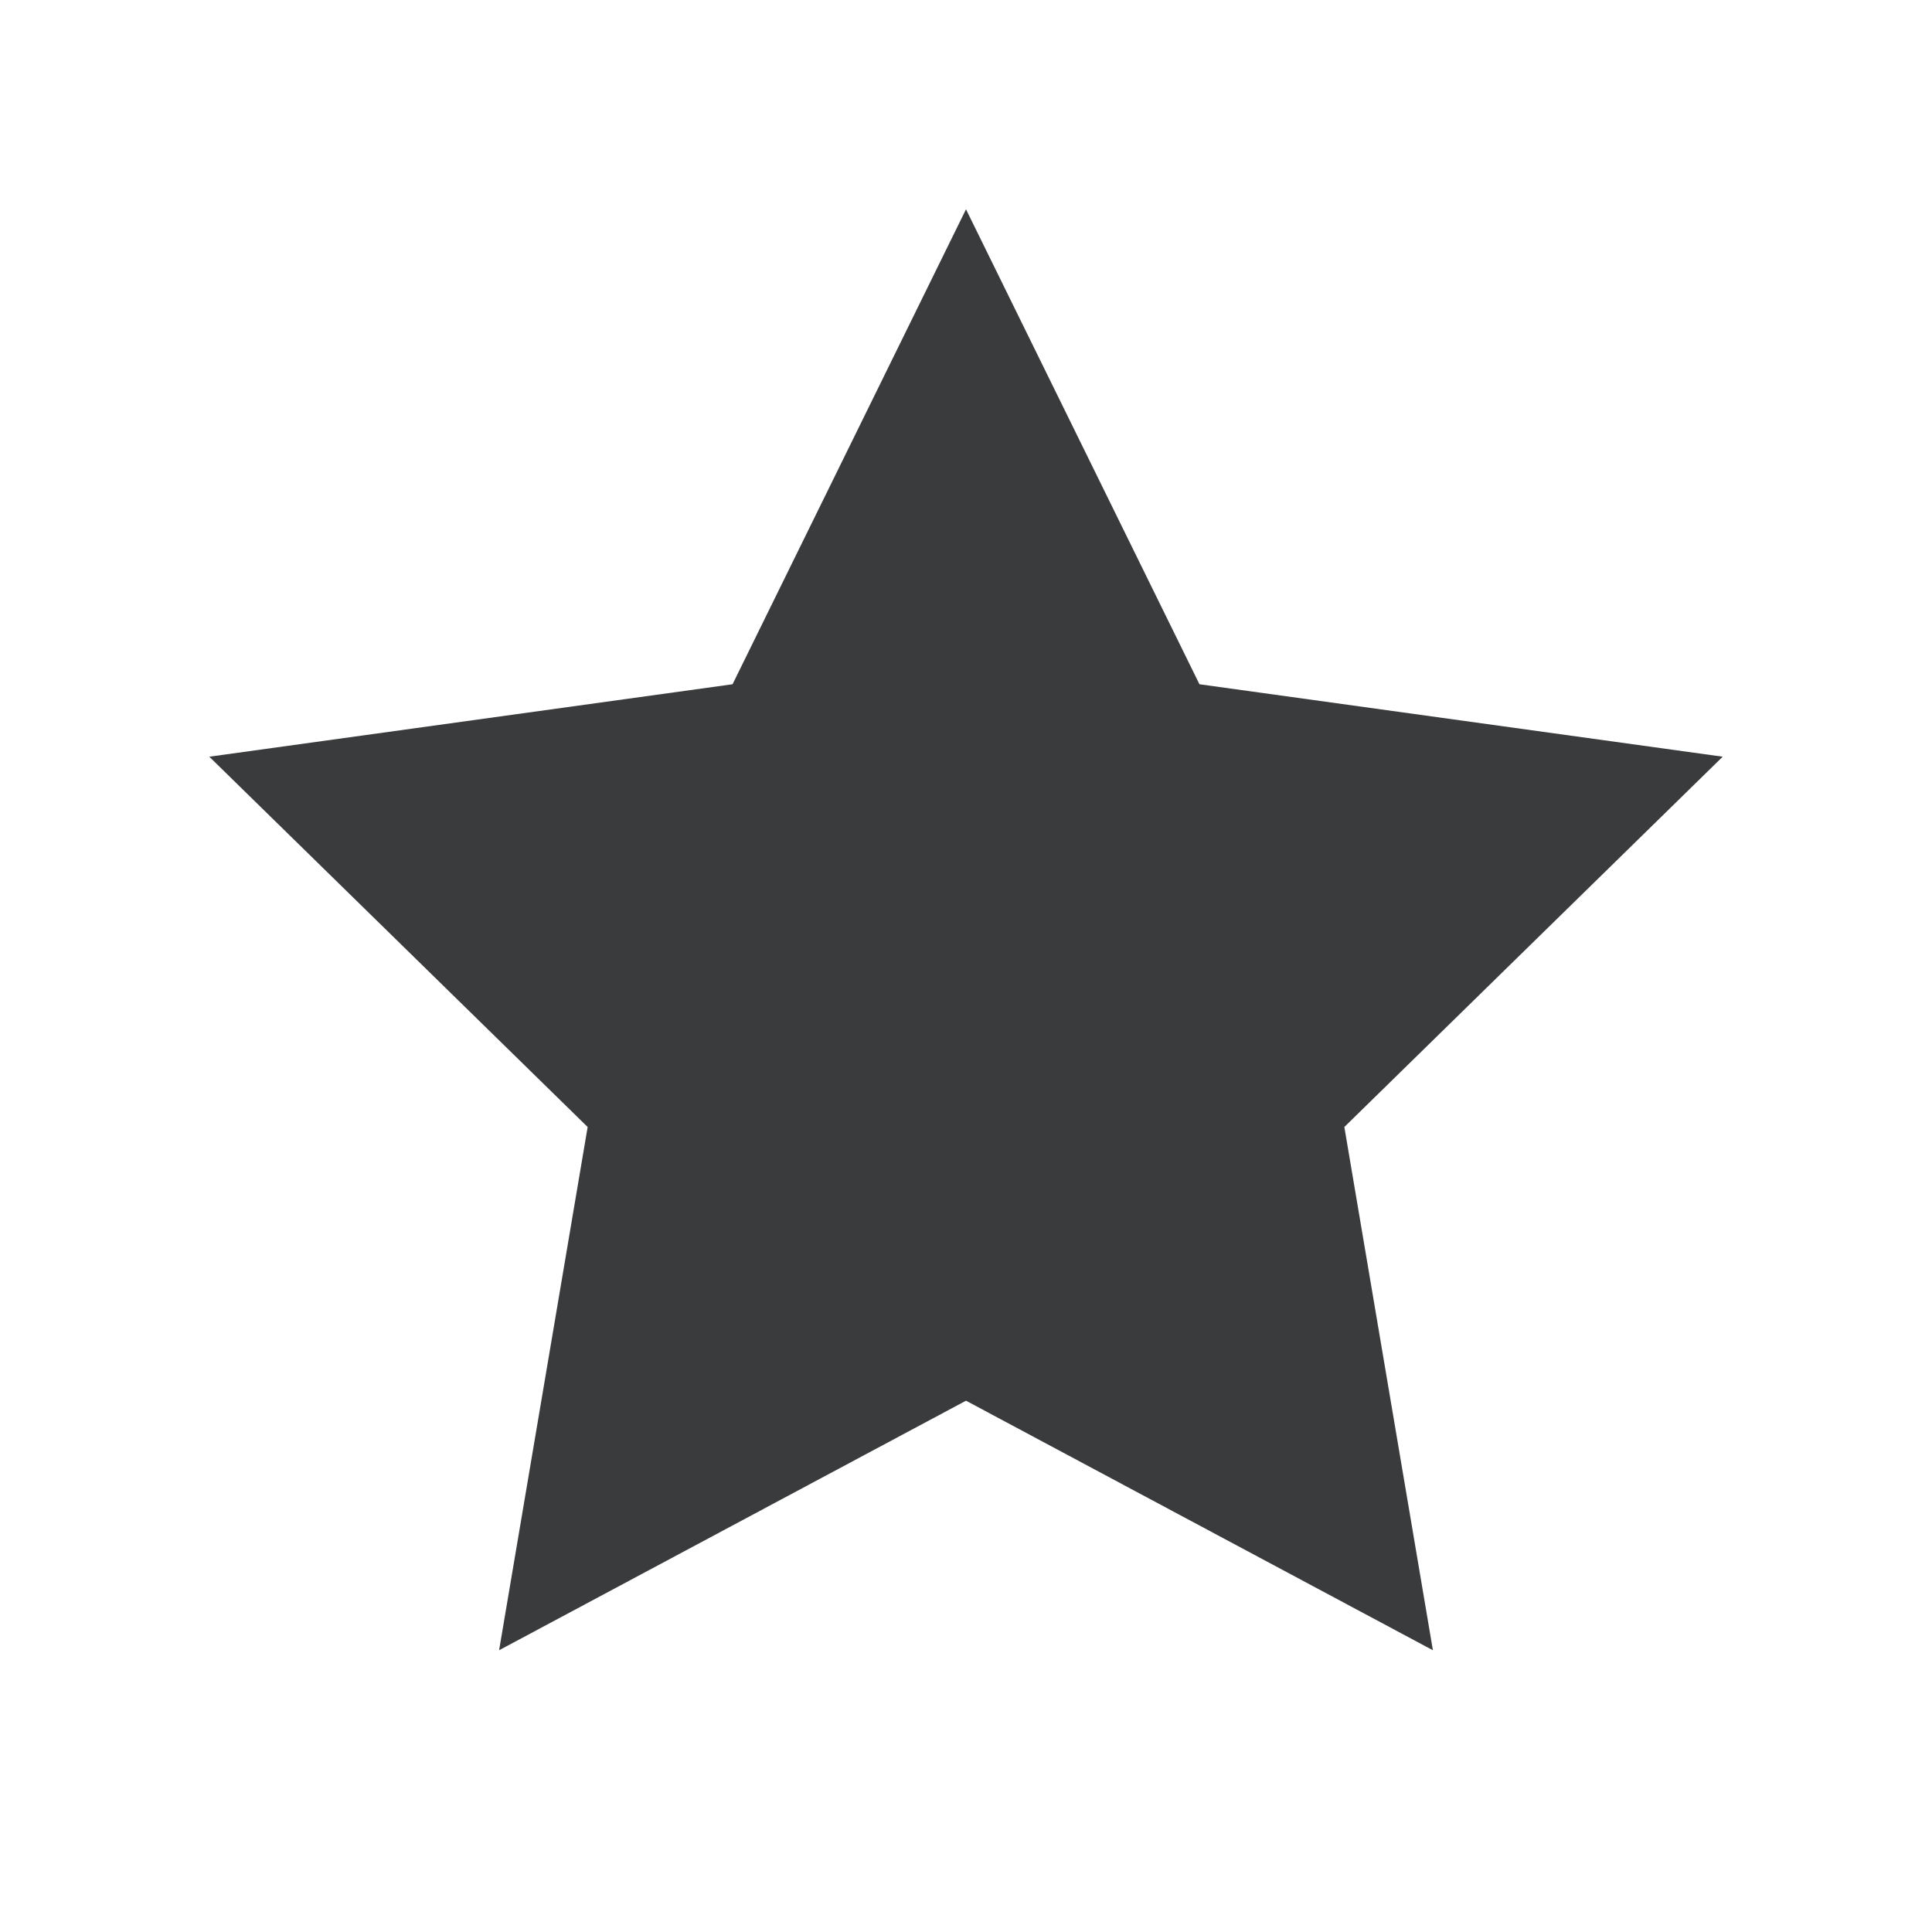
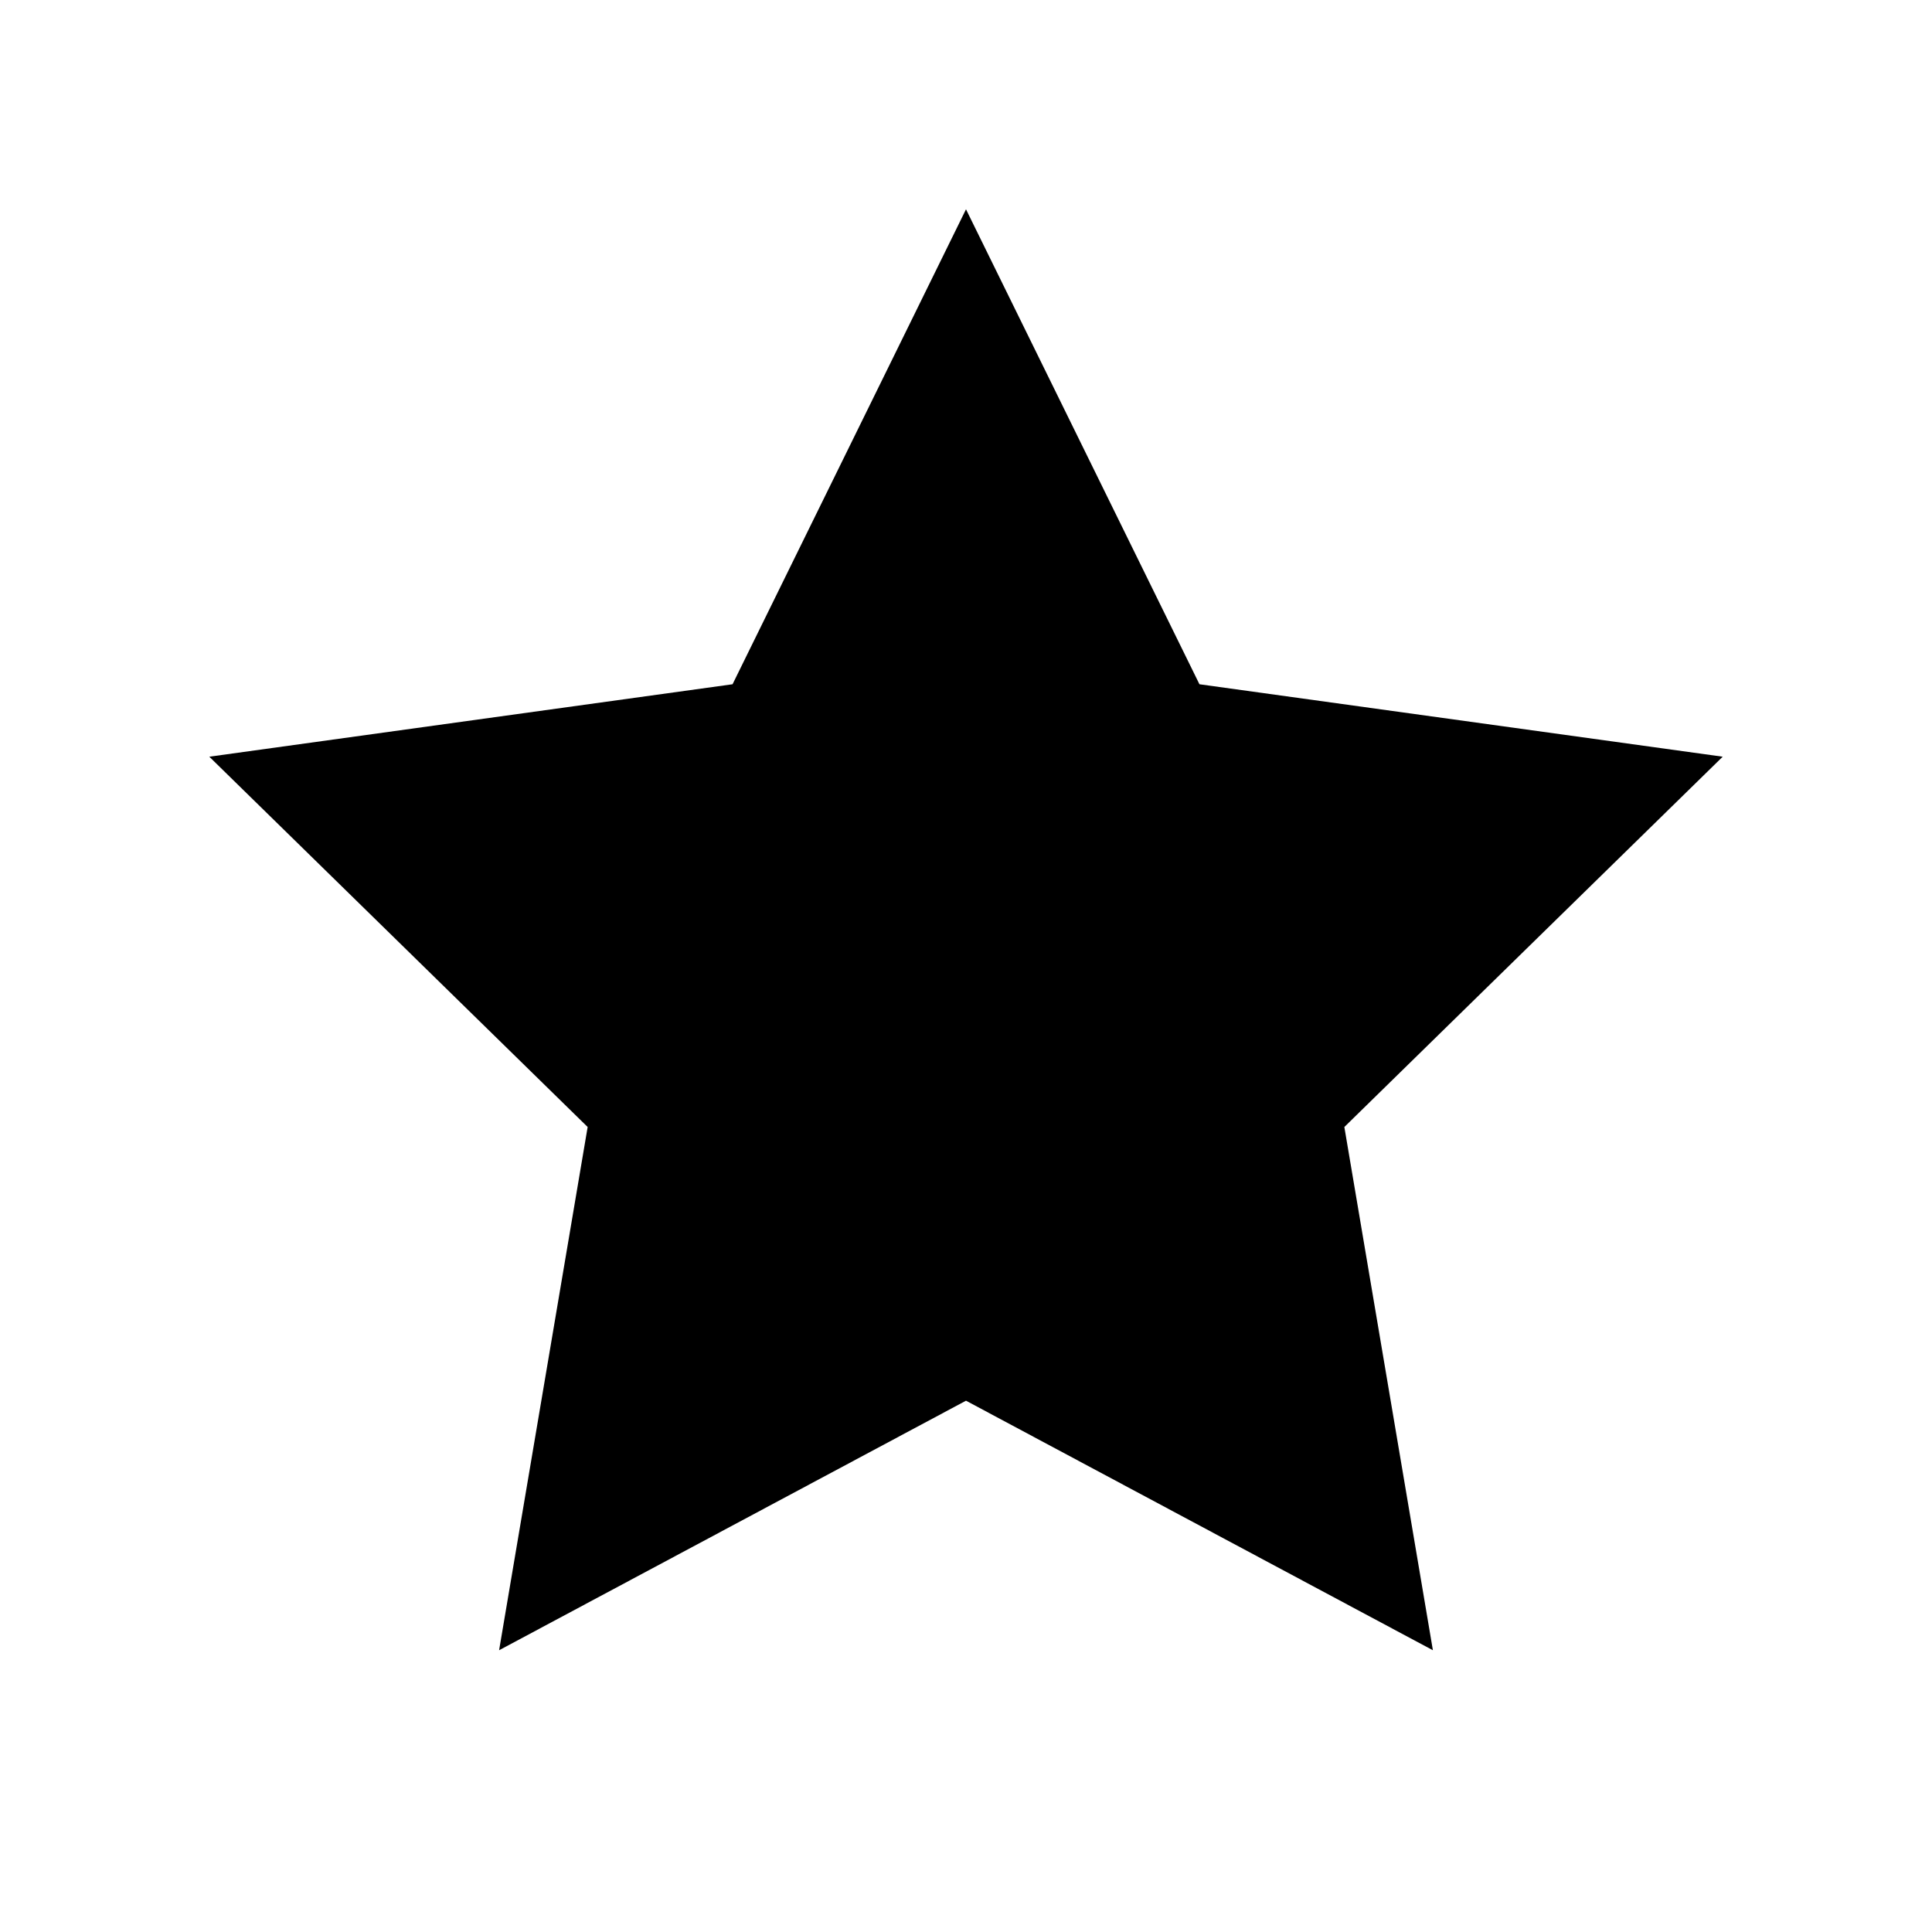
<svg xmlns="http://www.w3.org/2000/svg" viewBox="0 0 24 24" width="24" height="24" role="img" aria-label="Favorite">
-   <path fill="#393B3D" d="M12 2.6l2.9 5.9 6.5.9-4.7 4.6 1.1 6.5L12 17.4l-5.8 3.1 1.1-6.5L2.6 9.4l6.5-.9z" />
+   <path fill="currentColor" d="M12 2.6l2.9 5.9 6.5.9-4.7 4.6 1.1 6.5L12 17.4l-5.8 3.1 1.1-6.5L2.6 9.4l6.5-.9z" />
</svg>
